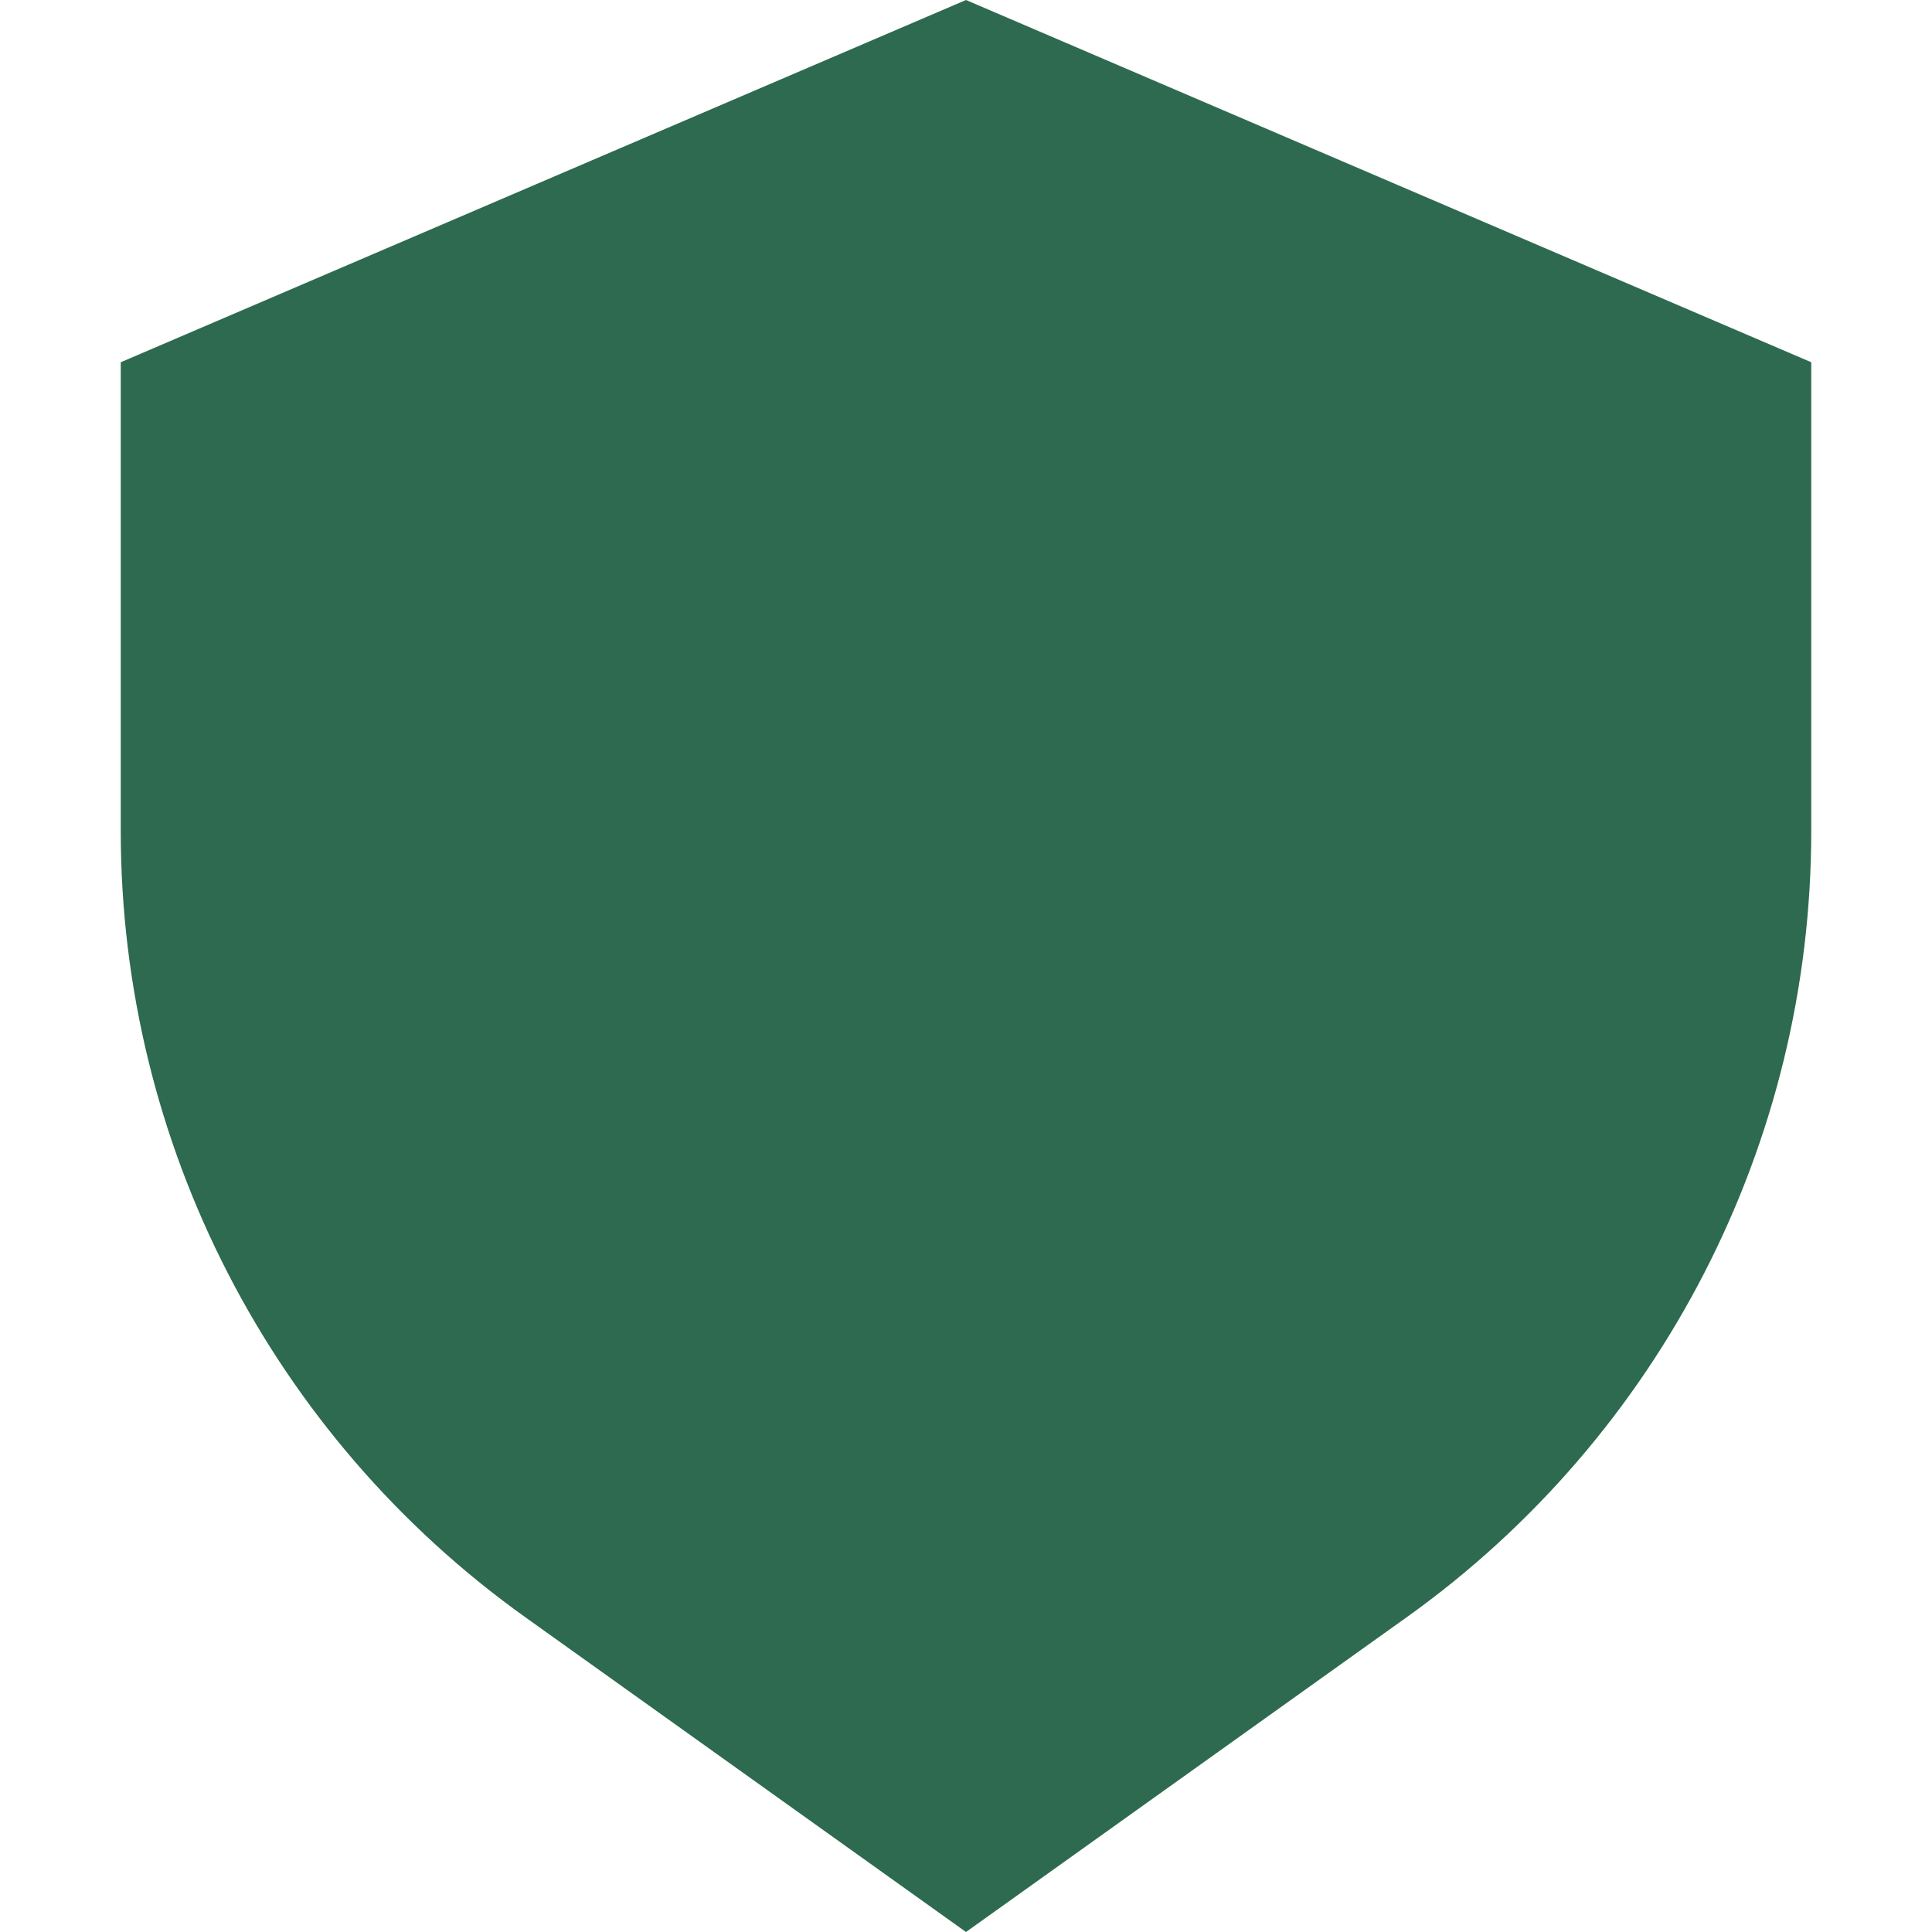
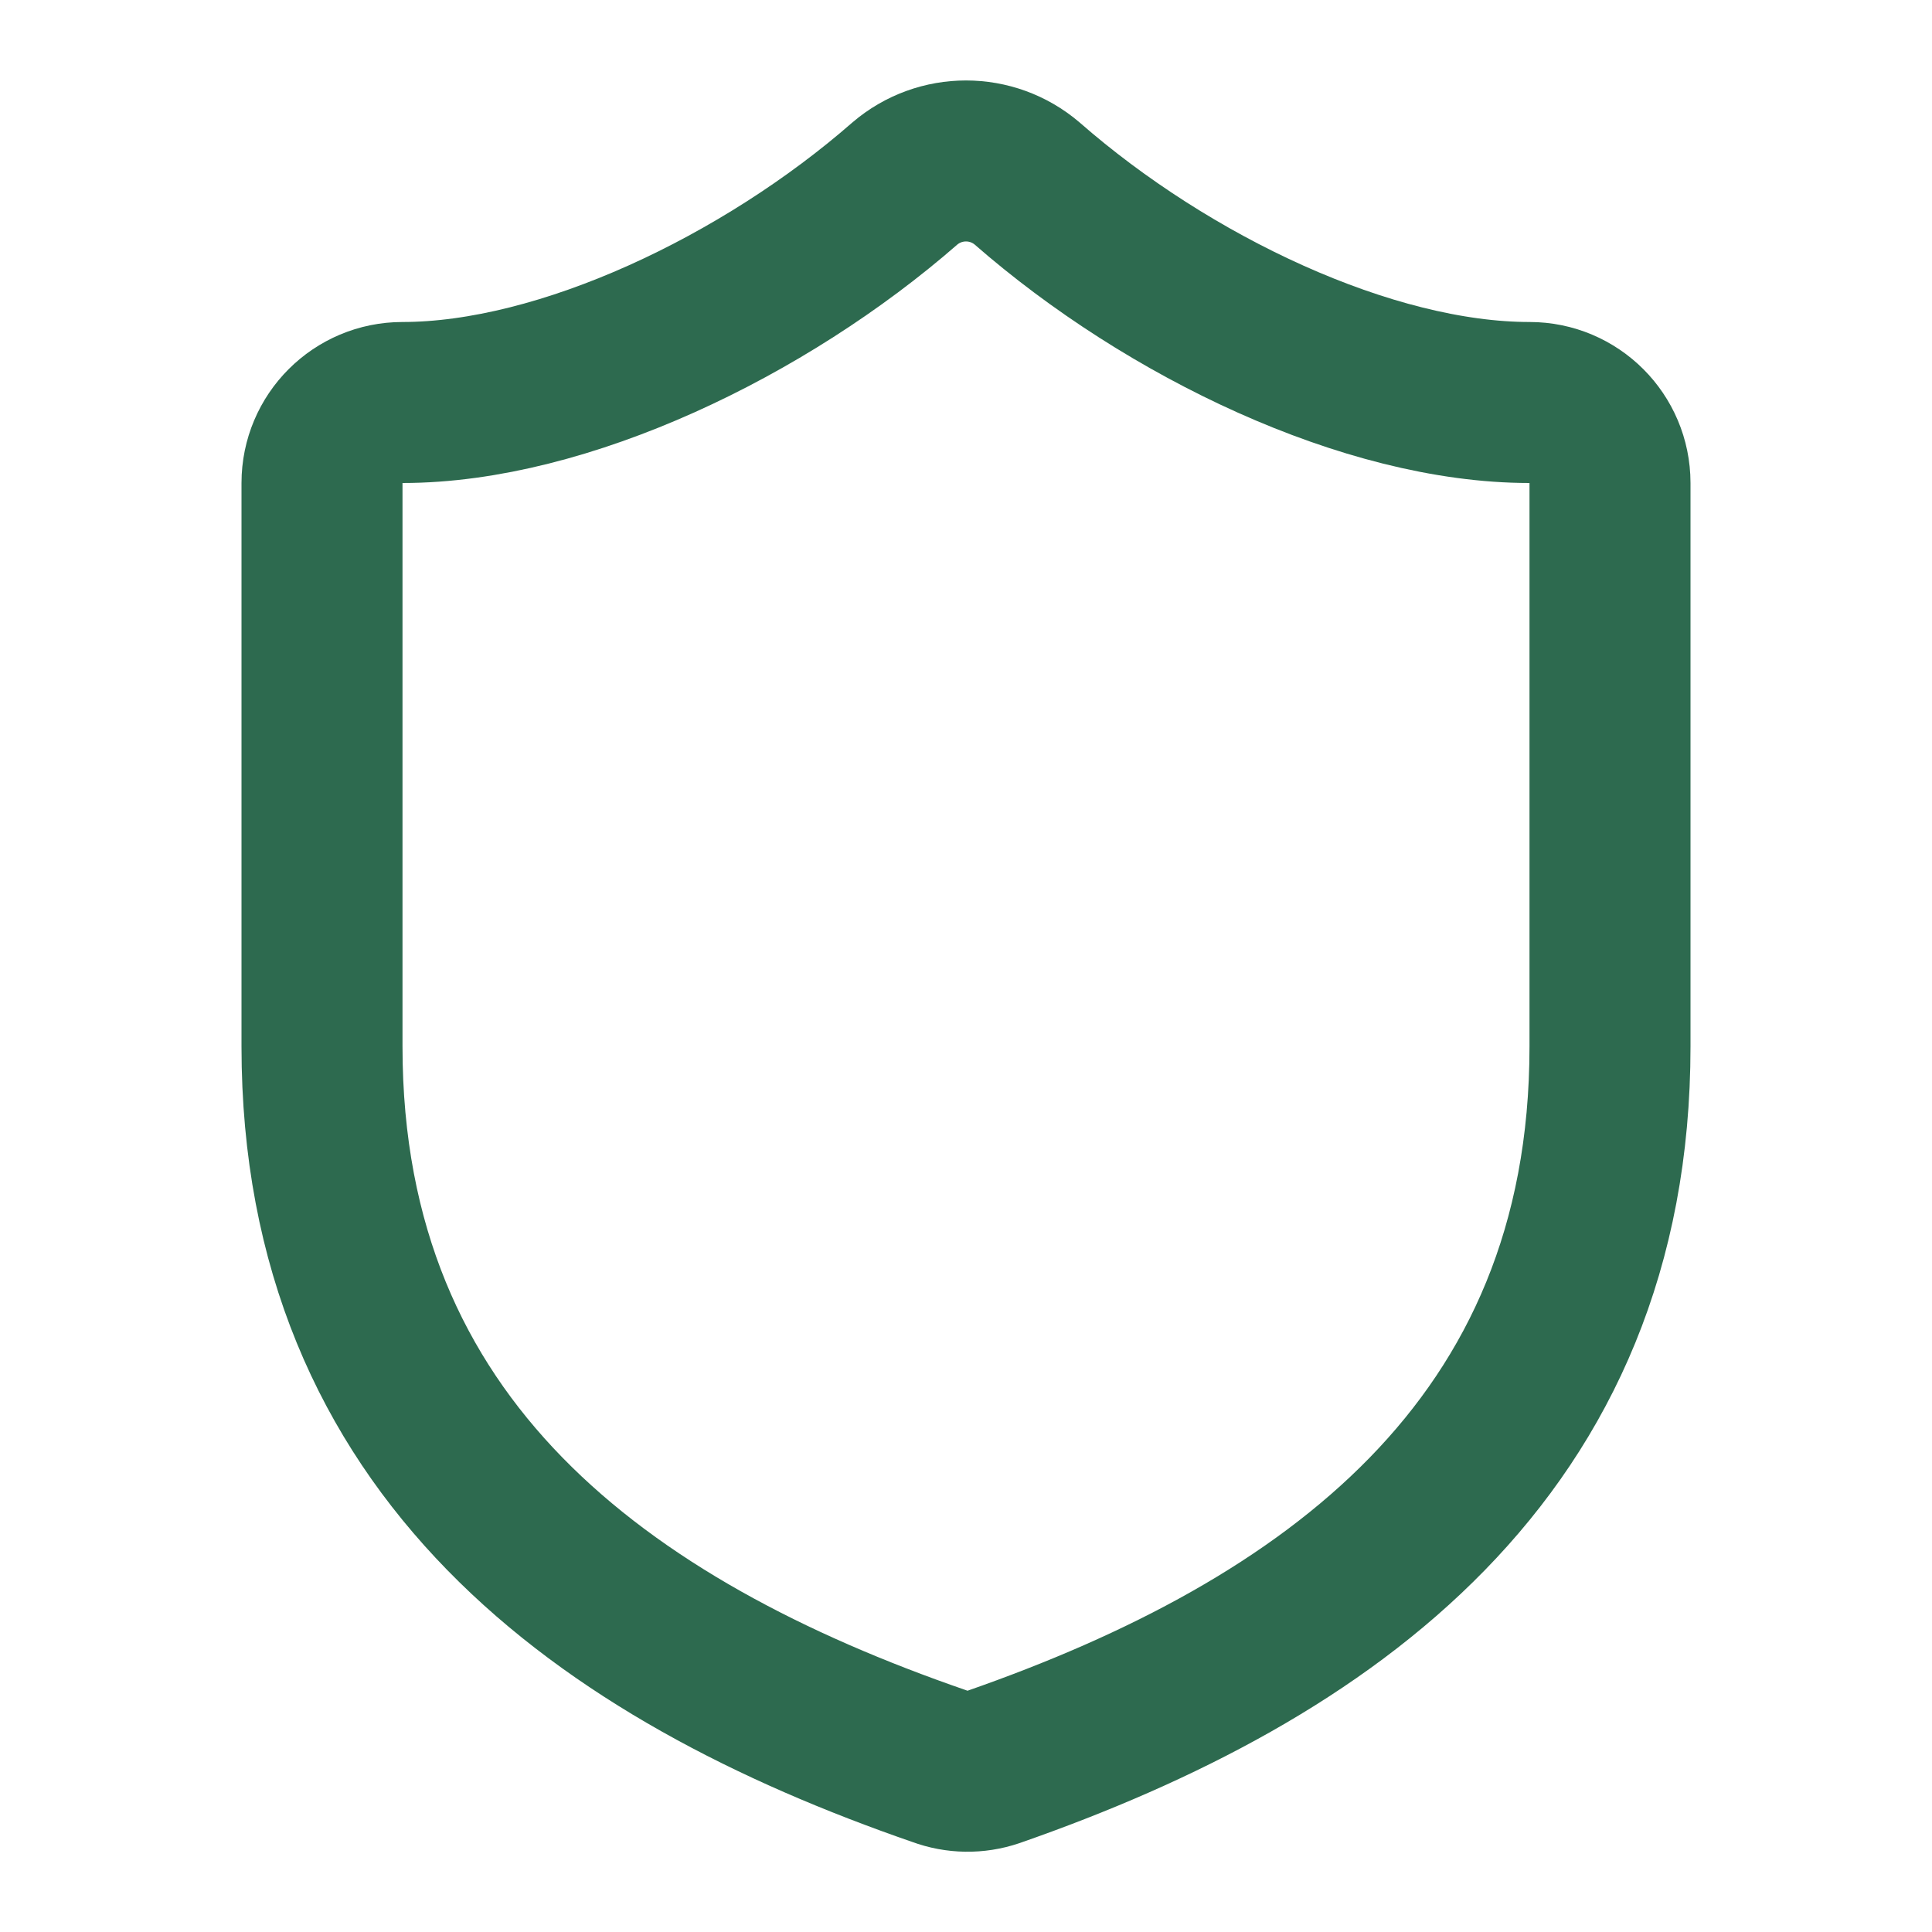
- <svg xmlns="http://www.w3.org/2000/svg" width="20" height="20" viewBox="0 0 16 16" fill="none">
-   <g id="SVGRepo_bgCarrier" stroke-width="0" />
-   <g id="SVGRepo_tracerCarrier" stroke-linecap="round" stroke-linejoin="round" />
-   <g id="SVGRepo_iconCarrier">
-     <path d="M4.35 13.393L8 16L11.65 13.393C13.752 11.891 15 9.467 15 6.883V3L8 0L1 3V6.883C1 9.467 2.248 11.891 4.35 13.393Z" fill="#2D6A4F" />
-   </g>
+ <svg xmlns="http://www.w3.org/2000/svg" width="24" height="24" viewBox="0 0 24 24" fill="none" stroke="#2d6a4f" stroke-width="2" stroke-linecap="round" stroke-linejoin="round" class="lucide lucide-shield-icon lucide-shield">
+   <path d="M20 13c0 5-3.5 7.5-7.66 8.95a1 1 0 0 1-.67-.01C7.5 20.5 4 18 4 13V6a1 1 0 0 1 1-1c2 0 4.5-1.2 6.24-2.72a1.17 1.17 0 0 1 1.52 0C14.51 3.81 17 5 19 5a1 1 0 0 1 1 1z" />
</svg>
